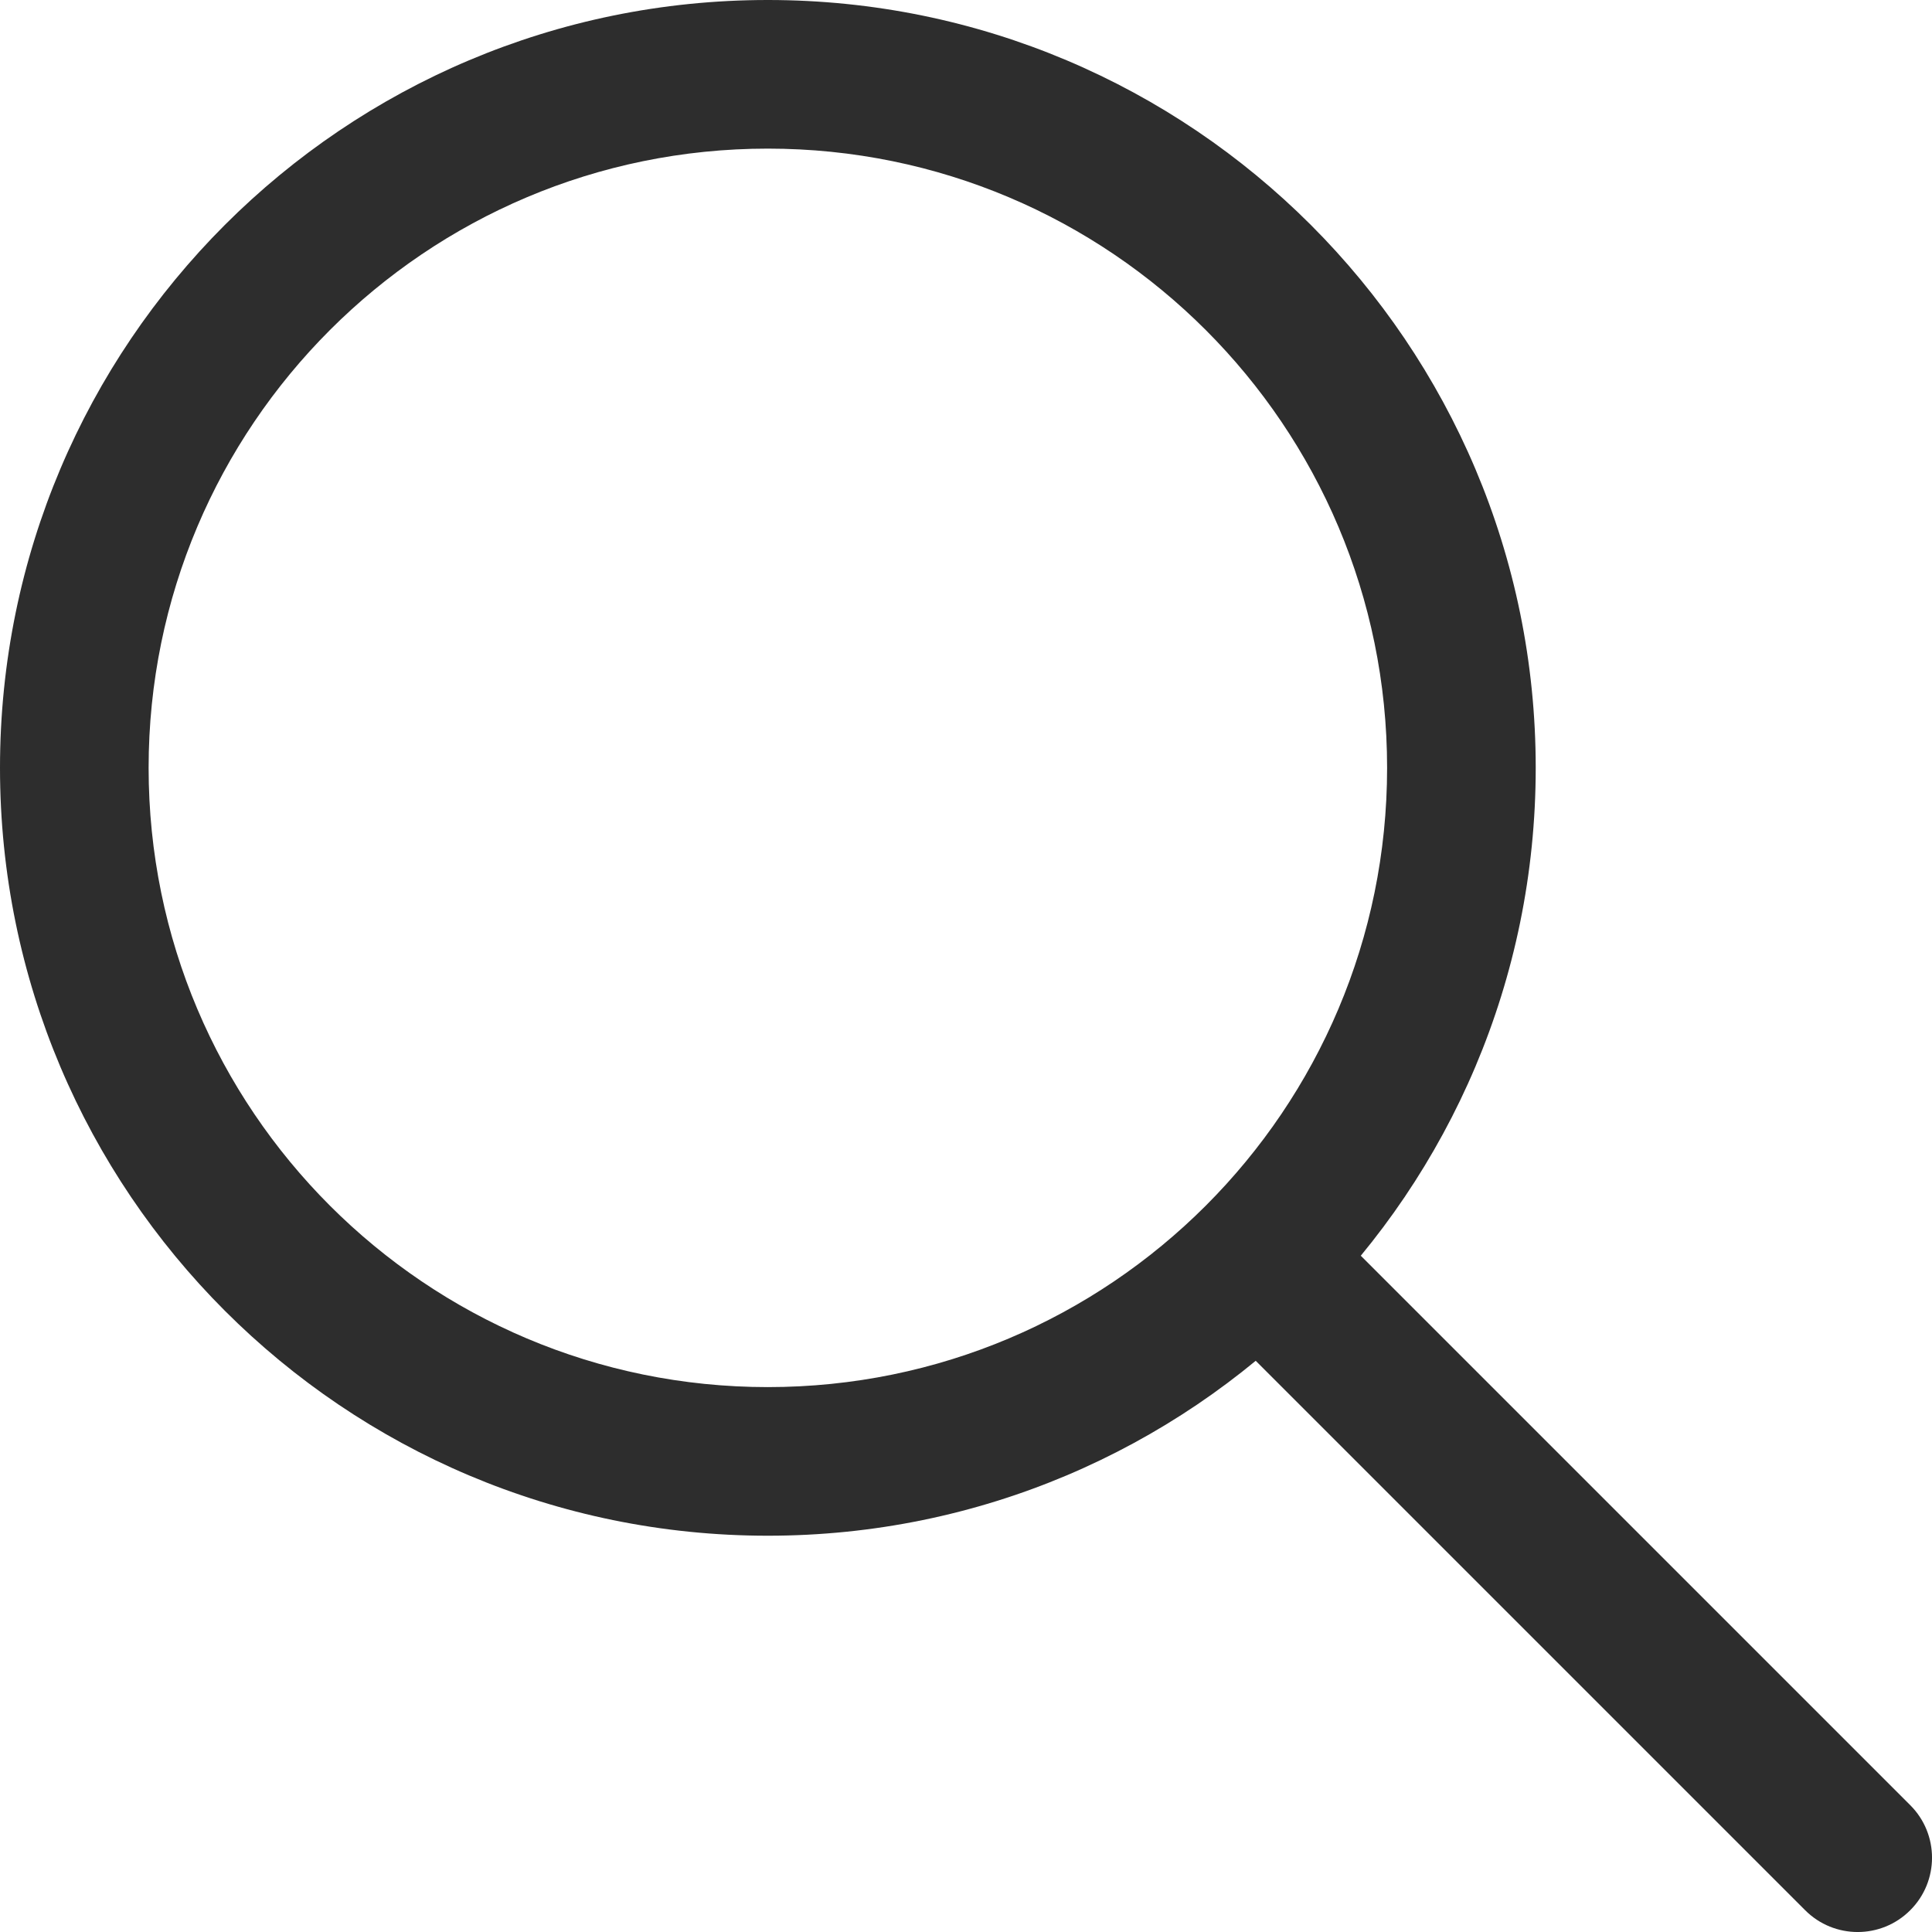
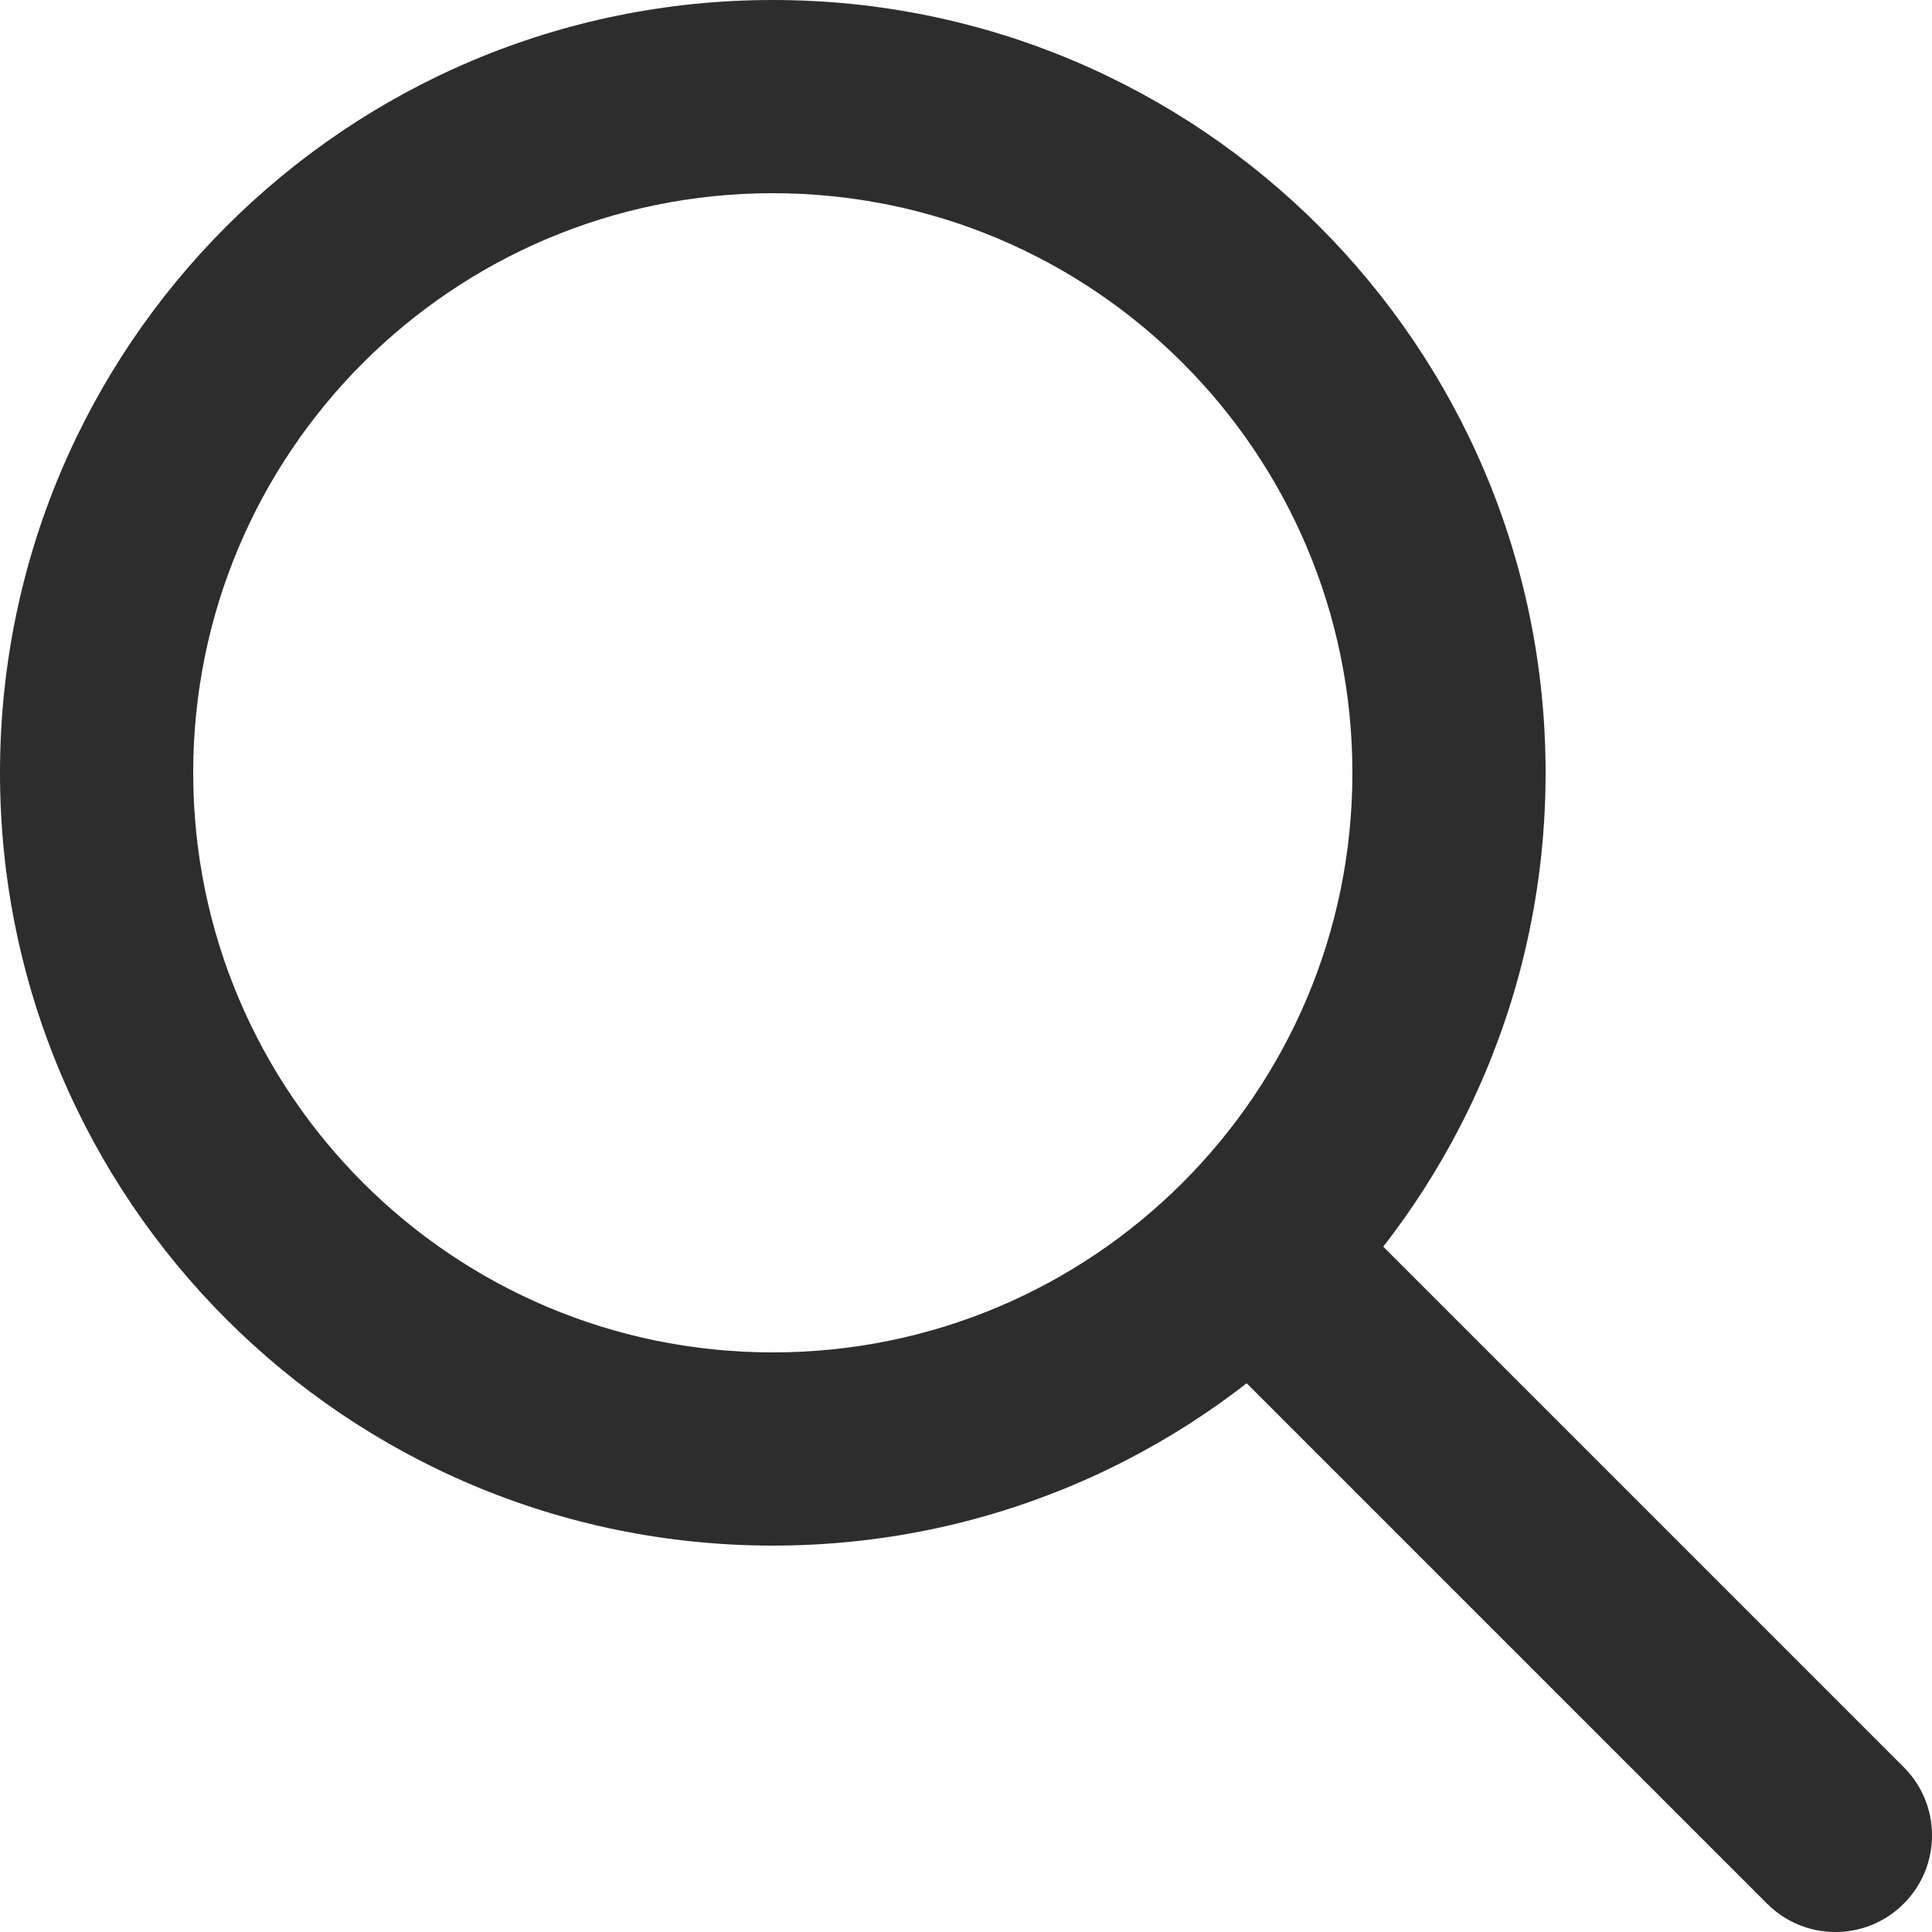
- <svg xmlns="http://www.w3.org/2000/svg" width="26" height="26" viewBox="0 0 26 26" fill="none">
-   <path d="M17.707 16.293C17.317 15.902 16.683 15.902 16.293 16.293C15.902 16.683 15.902 17.317 16.293 17.707L17.707 16.293ZM24.293 25.707C24.683 26.098 25.317 26.098 25.707 25.707C26.098 25.317 26.098 24.683 25.707 24.293L24.293 25.707ZM10.333 18.667C5.731 18.667 2 14.936 2 10.333H0C0 16.04 4.626 20.667 10.333 20.667V18.667ZM2 10.333C2 5.731 5.731 2 10.333 2V0C4.626 0 0 4.626 0 10.333H2ZM10.333 2C14.936 2 18.667 5.731 18.667 10.333H20.667C20.667 4.626 16.04 0 10.333 0V2ZM18.667 10.333C18.667 14.936 14.936 18.667 10.333 18.667V20.667C16.04 20.667 20.667 16.04 20.667 10.333H18.667ZM16.293 17.707L24.293 25.707L25.707 24.293L17.707 16.293L16.293 17.707Z" fill="#2D2D2D" />
+ <svg xmlns="http://www.w3.org/2000/svg" width="20" height="20" viewBox="0 0 20 20" fill="none">
+   <path d="M13.707 12.293C13.317 11.902 12.683 11.902 12.293 12.293C11.902 12.683 11.902 13.317 12.293 13.707L13.707 12.293ZM18.293 19.707C18.683 20.098 19.317 20.098 19.707 19.707C20.098 19.317 20.098 18.683 19.707 18.293L18.293 19.707ZM8 14C4.686 14 2 11.314 2 8H0C0 12.418 3.582 16 8 16V14ZM2 8C2 4.686 4.686 2 8 2V0C3.582 0 0 3.582 0 8H2ZM8 2C11.314 2 14 4.686 14 8H16C16 3.582 12.418 0 8 0V2ZM14 8C14 11.314 11.314 14 8 14V16C12.418 16 16 12.418 16 8H14ZM12.293 13.707L18.293 19.707L19.707 18.293L13.707 12.293L12.293 13.707Z" fill="#2D2D2D" />
</svg>
